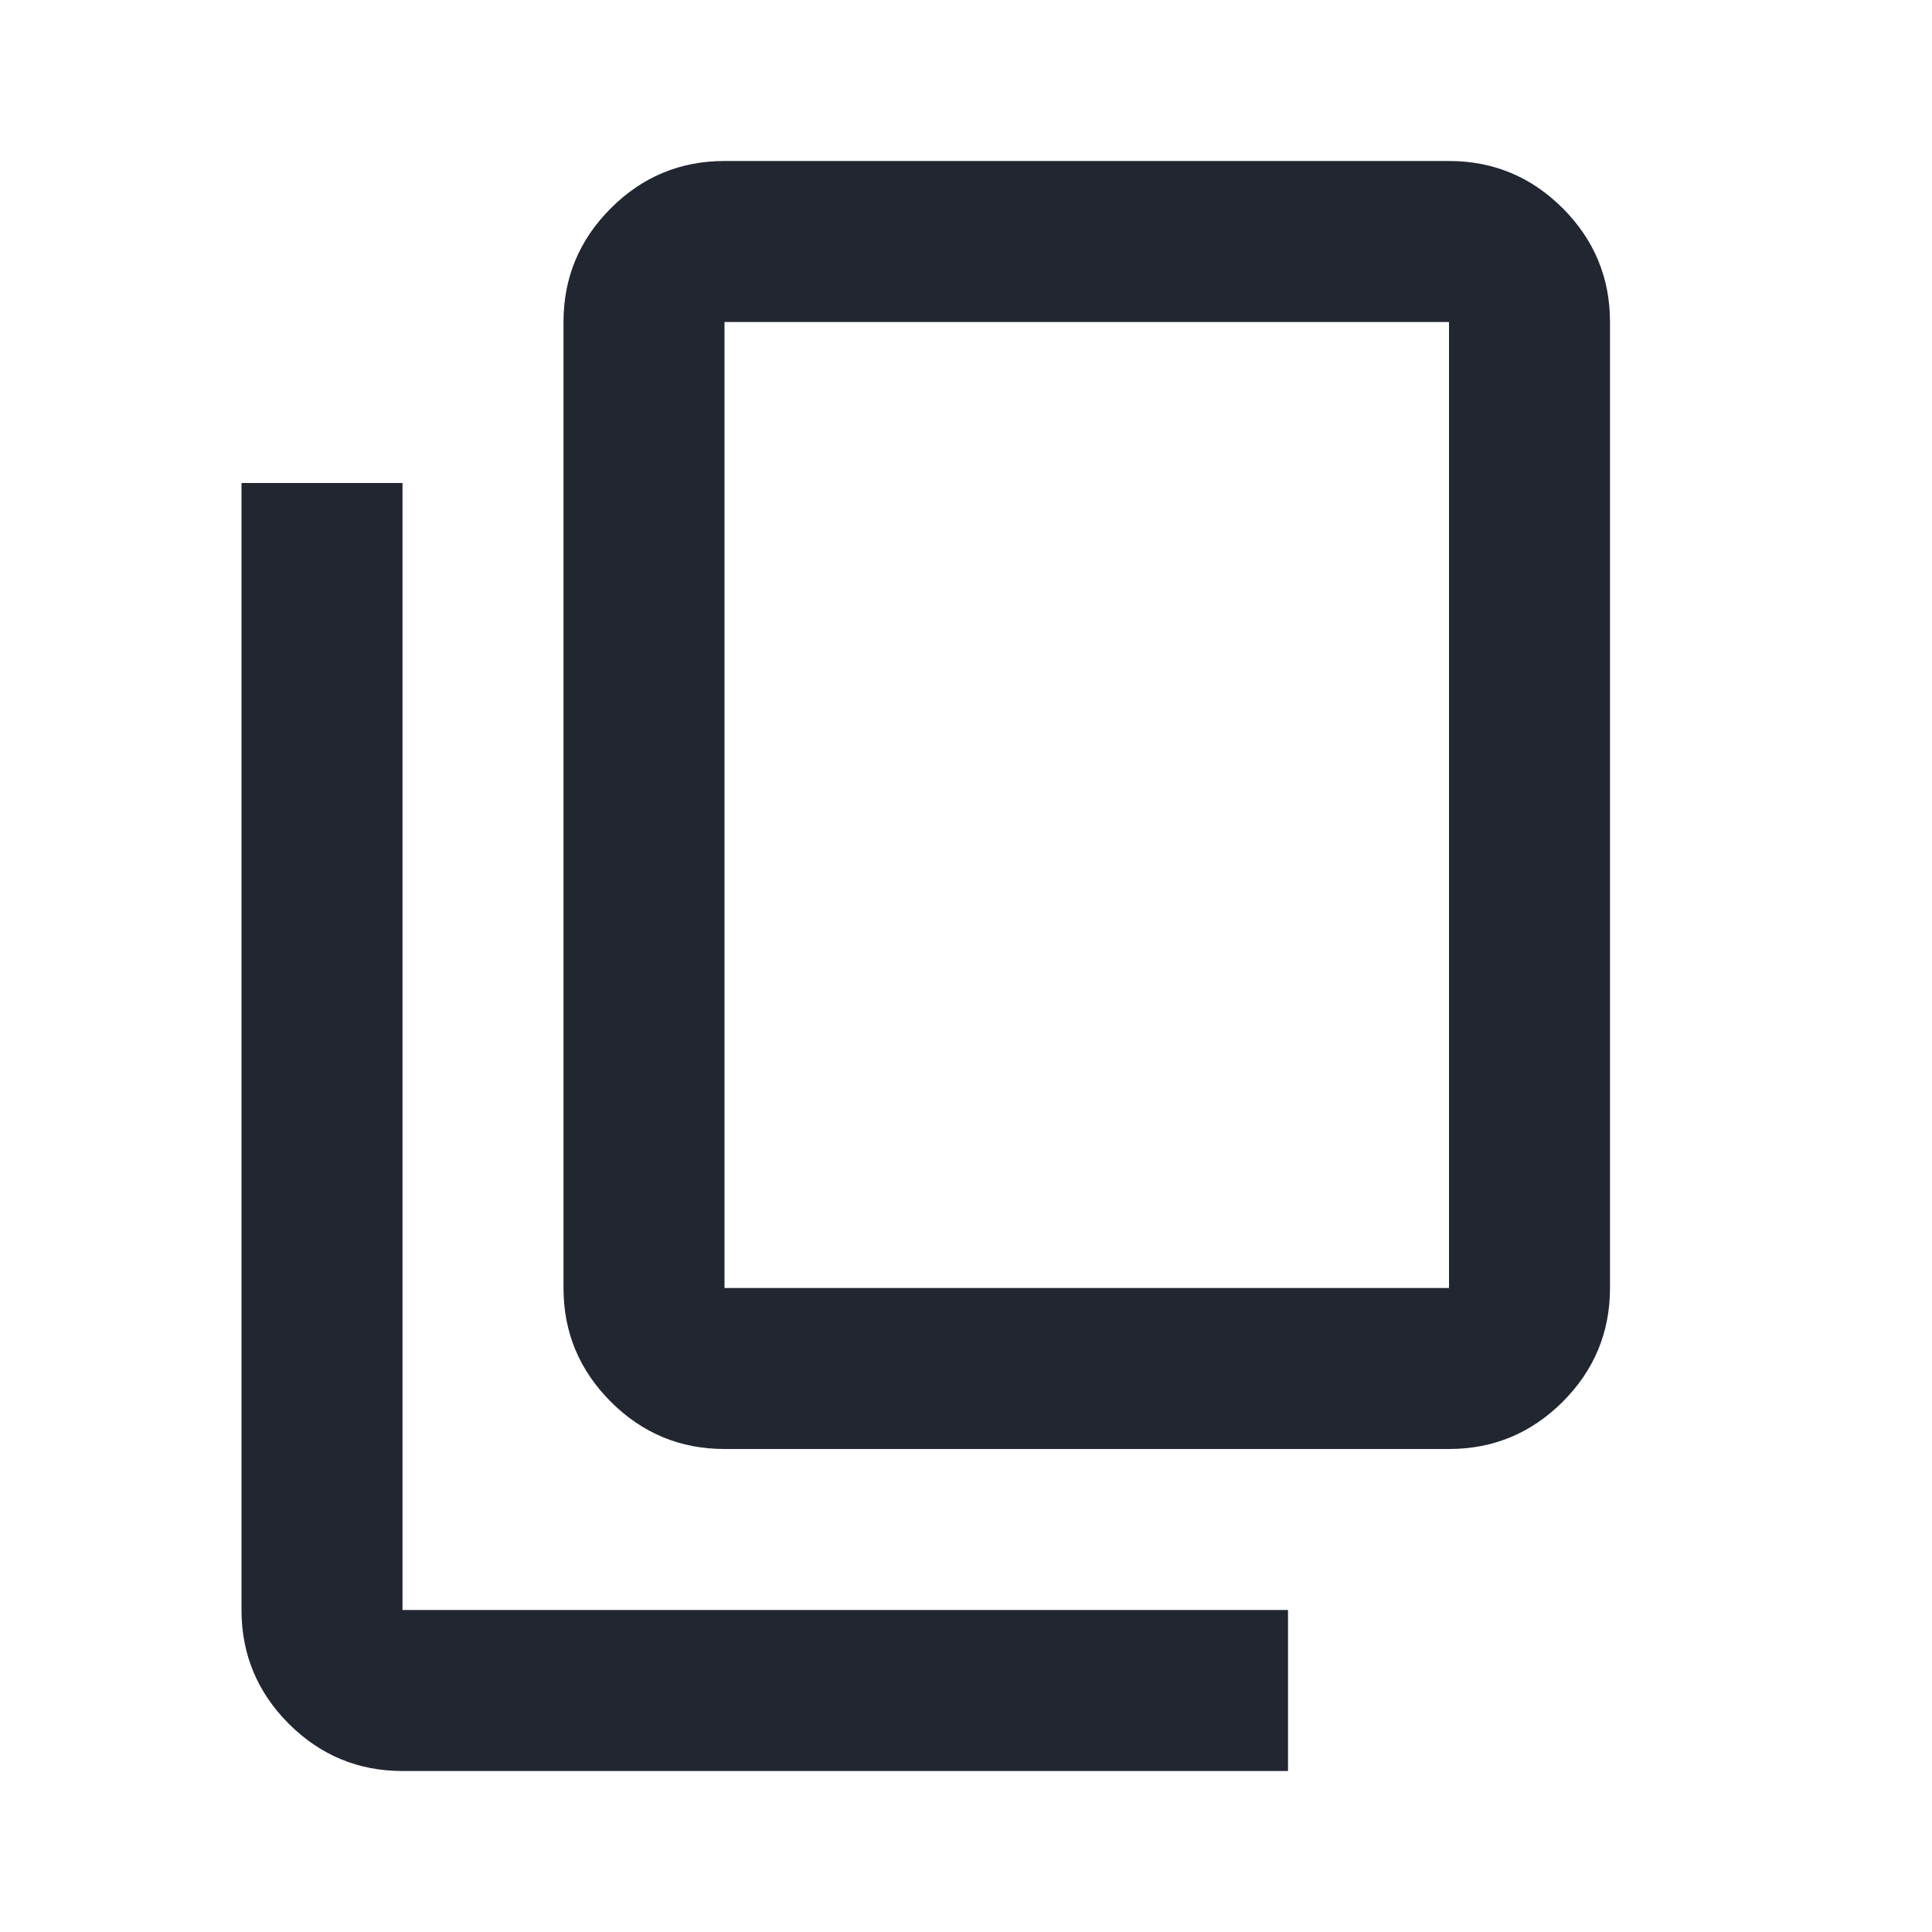
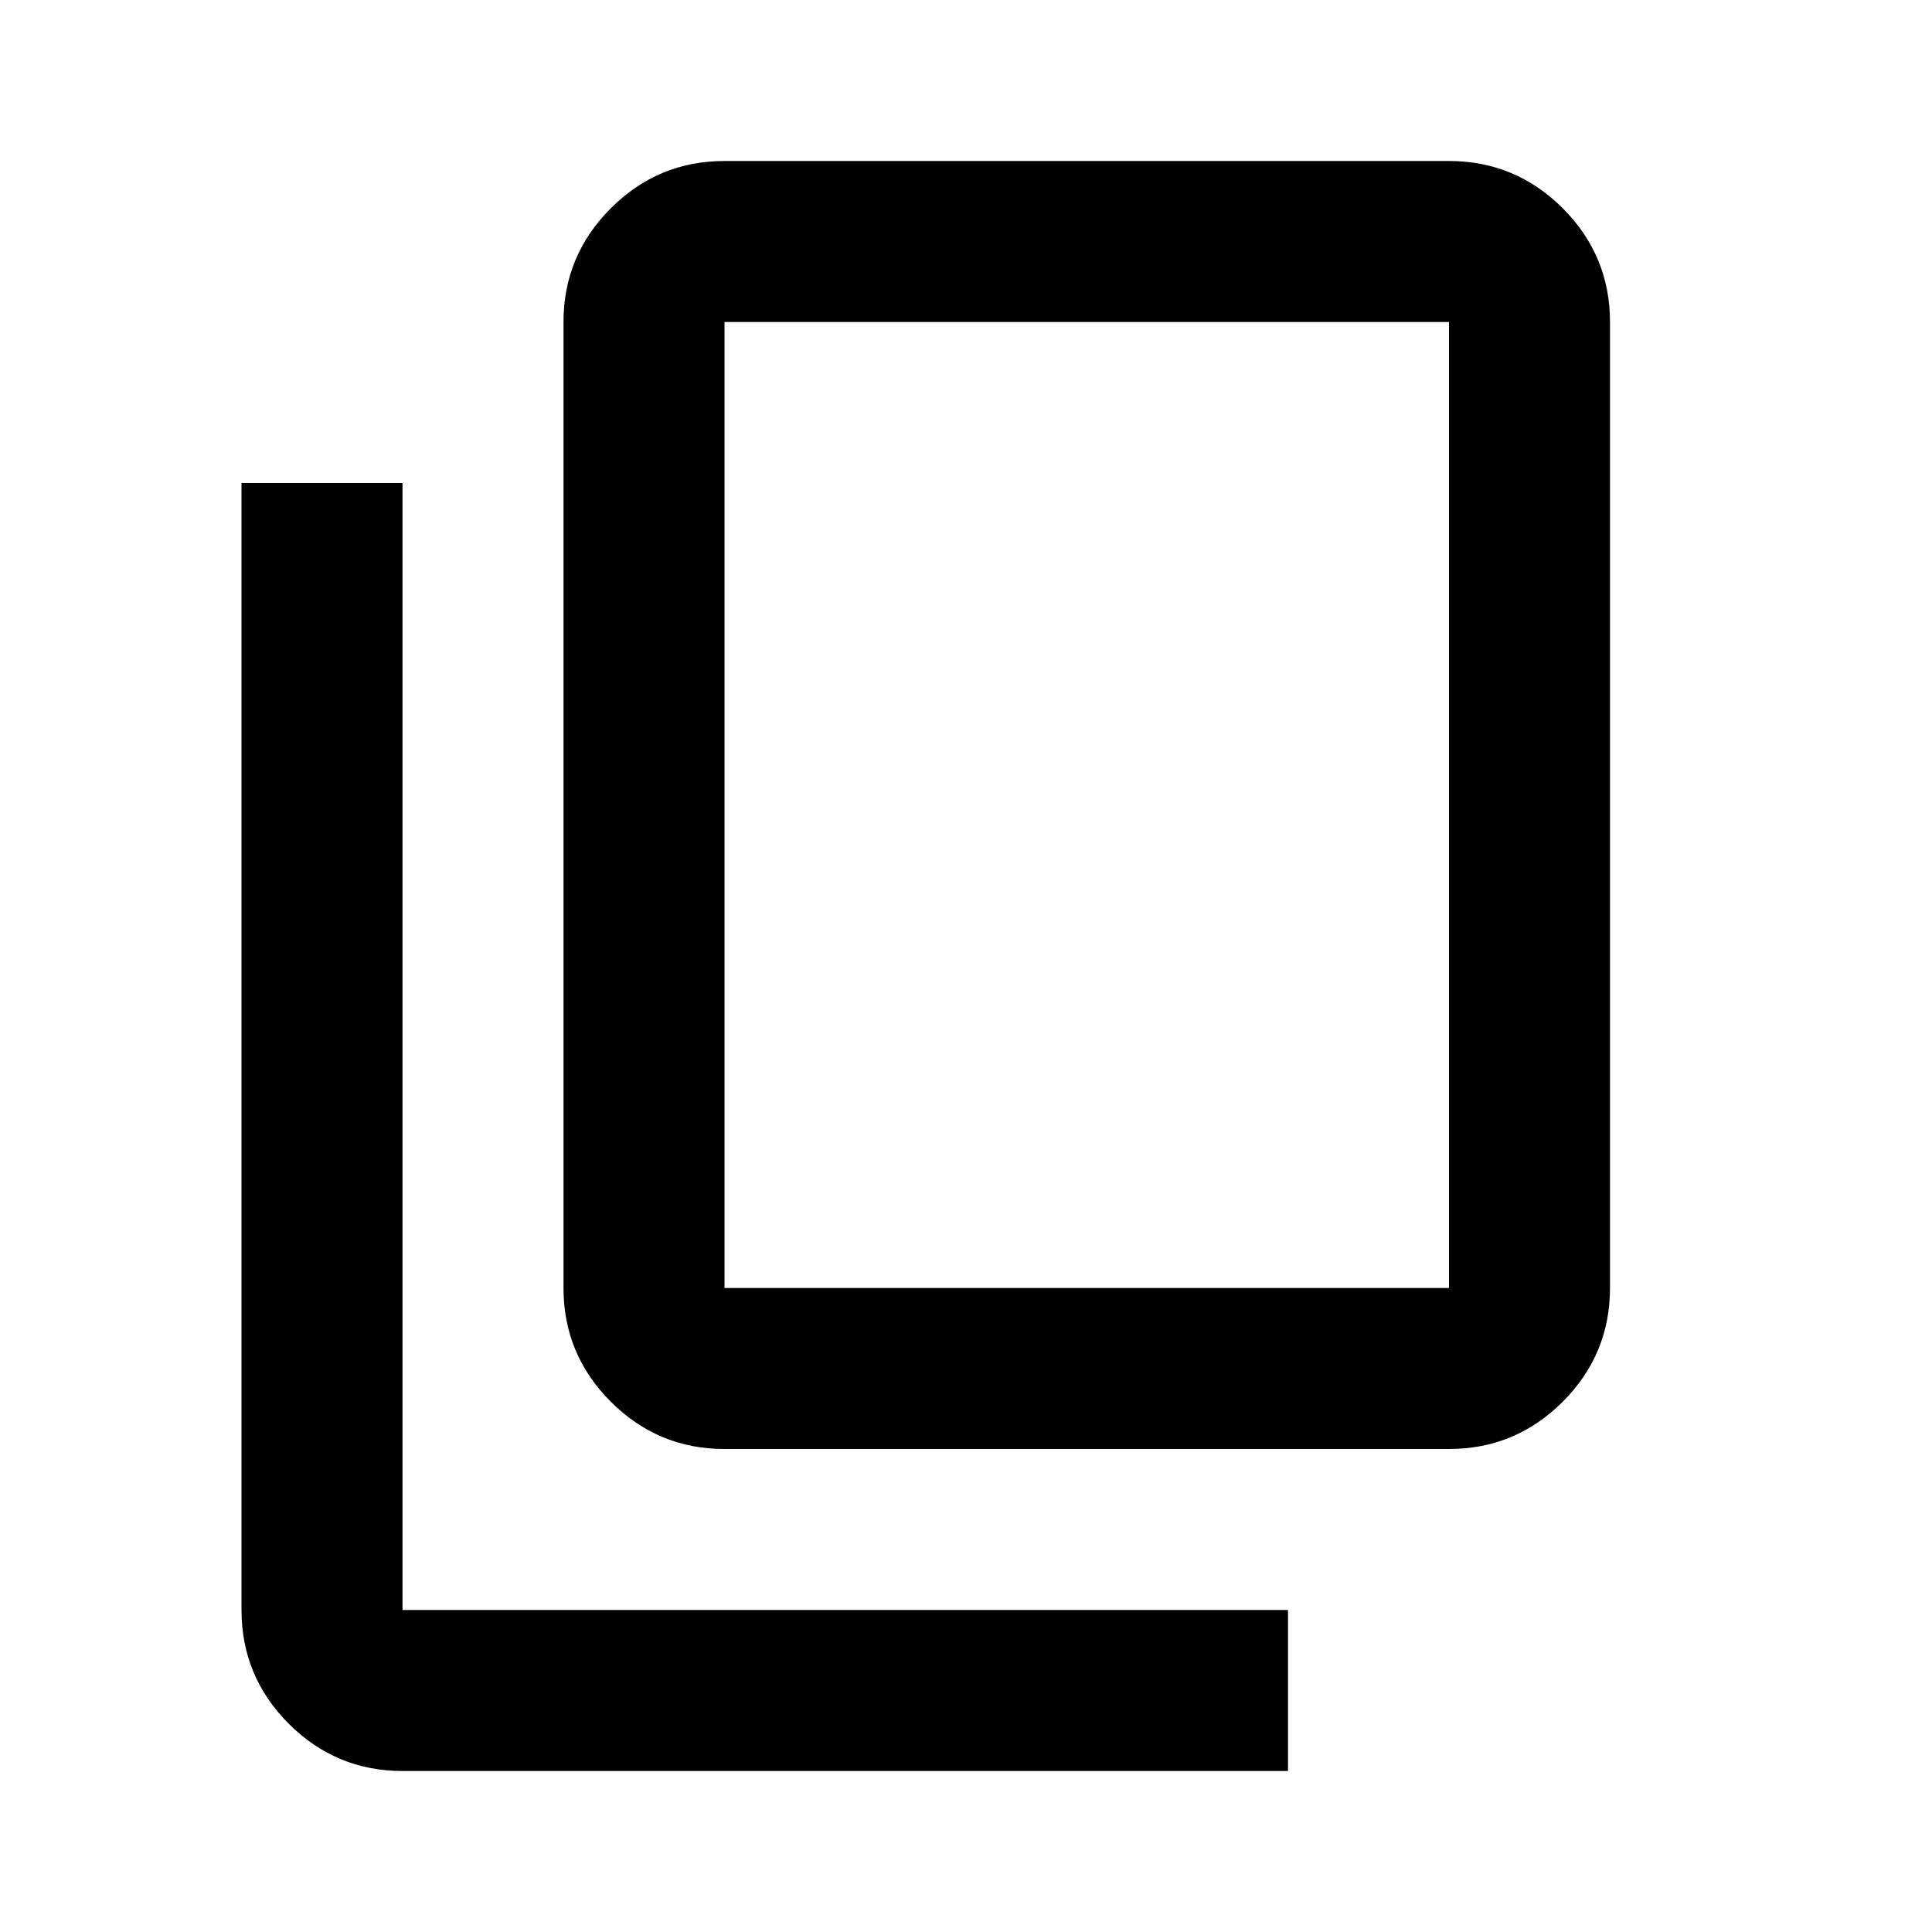
- <svg xmlns="http://www.w3.org/2000/svg" width="24" height="24" viewBox="0 0 24 24" fill="none">
-   <path d="M9 18C8.45 18 7.979 17.804 7.588 17.413C7.196 17.021 7 16.55 7 16V4C7 3.45 7.196 2.979 7.588 2.587C7.979 2.196 8.45 2 9 2H18C18.55 2 19.021 2.196 19.413 2.587C19.804 2.979 20 3.45 20 4V16C20 16.55 19.804 17.021 19.413 17.413C19.021 17.804 18.55 18 18 18H9ZM9 16H18V4H9V16ZM5 22C4.45 22 3.979 21.804 3.587 21.413C3.196 21.021 3 20.55 3 20V6H5V20H16V22H5Z" fill="#222631" />
+ <svg xmlns="http://www.w3.org/2000/svg" viewBox="0 0 24 24" fill="none">
+   <path d="M9 18C8.45 18 7.979 17.804 7.588 17.413C7.196 17.021 7 16.55 7 16V4C7 3.45 7.196 2.979 7.588 2.587C7.979 2.196 8.45 2 9 2H18C18.55 2 19.021 2.196 19.413 2.587C19.804 2.979 20 3.45 20 4V16C20 16.55 19.804 17.021 19.413 17.413C19.021 17.804 18.55 18 18 18H9ZM9 16H18V4H9V16ZM5 22C4.45 22 3.979 21.804 3.587 21.413C3.196 21.021 3 20.55 3 20V6H5V20H16V22H5Z" fill="currentColor" />
</svg>
